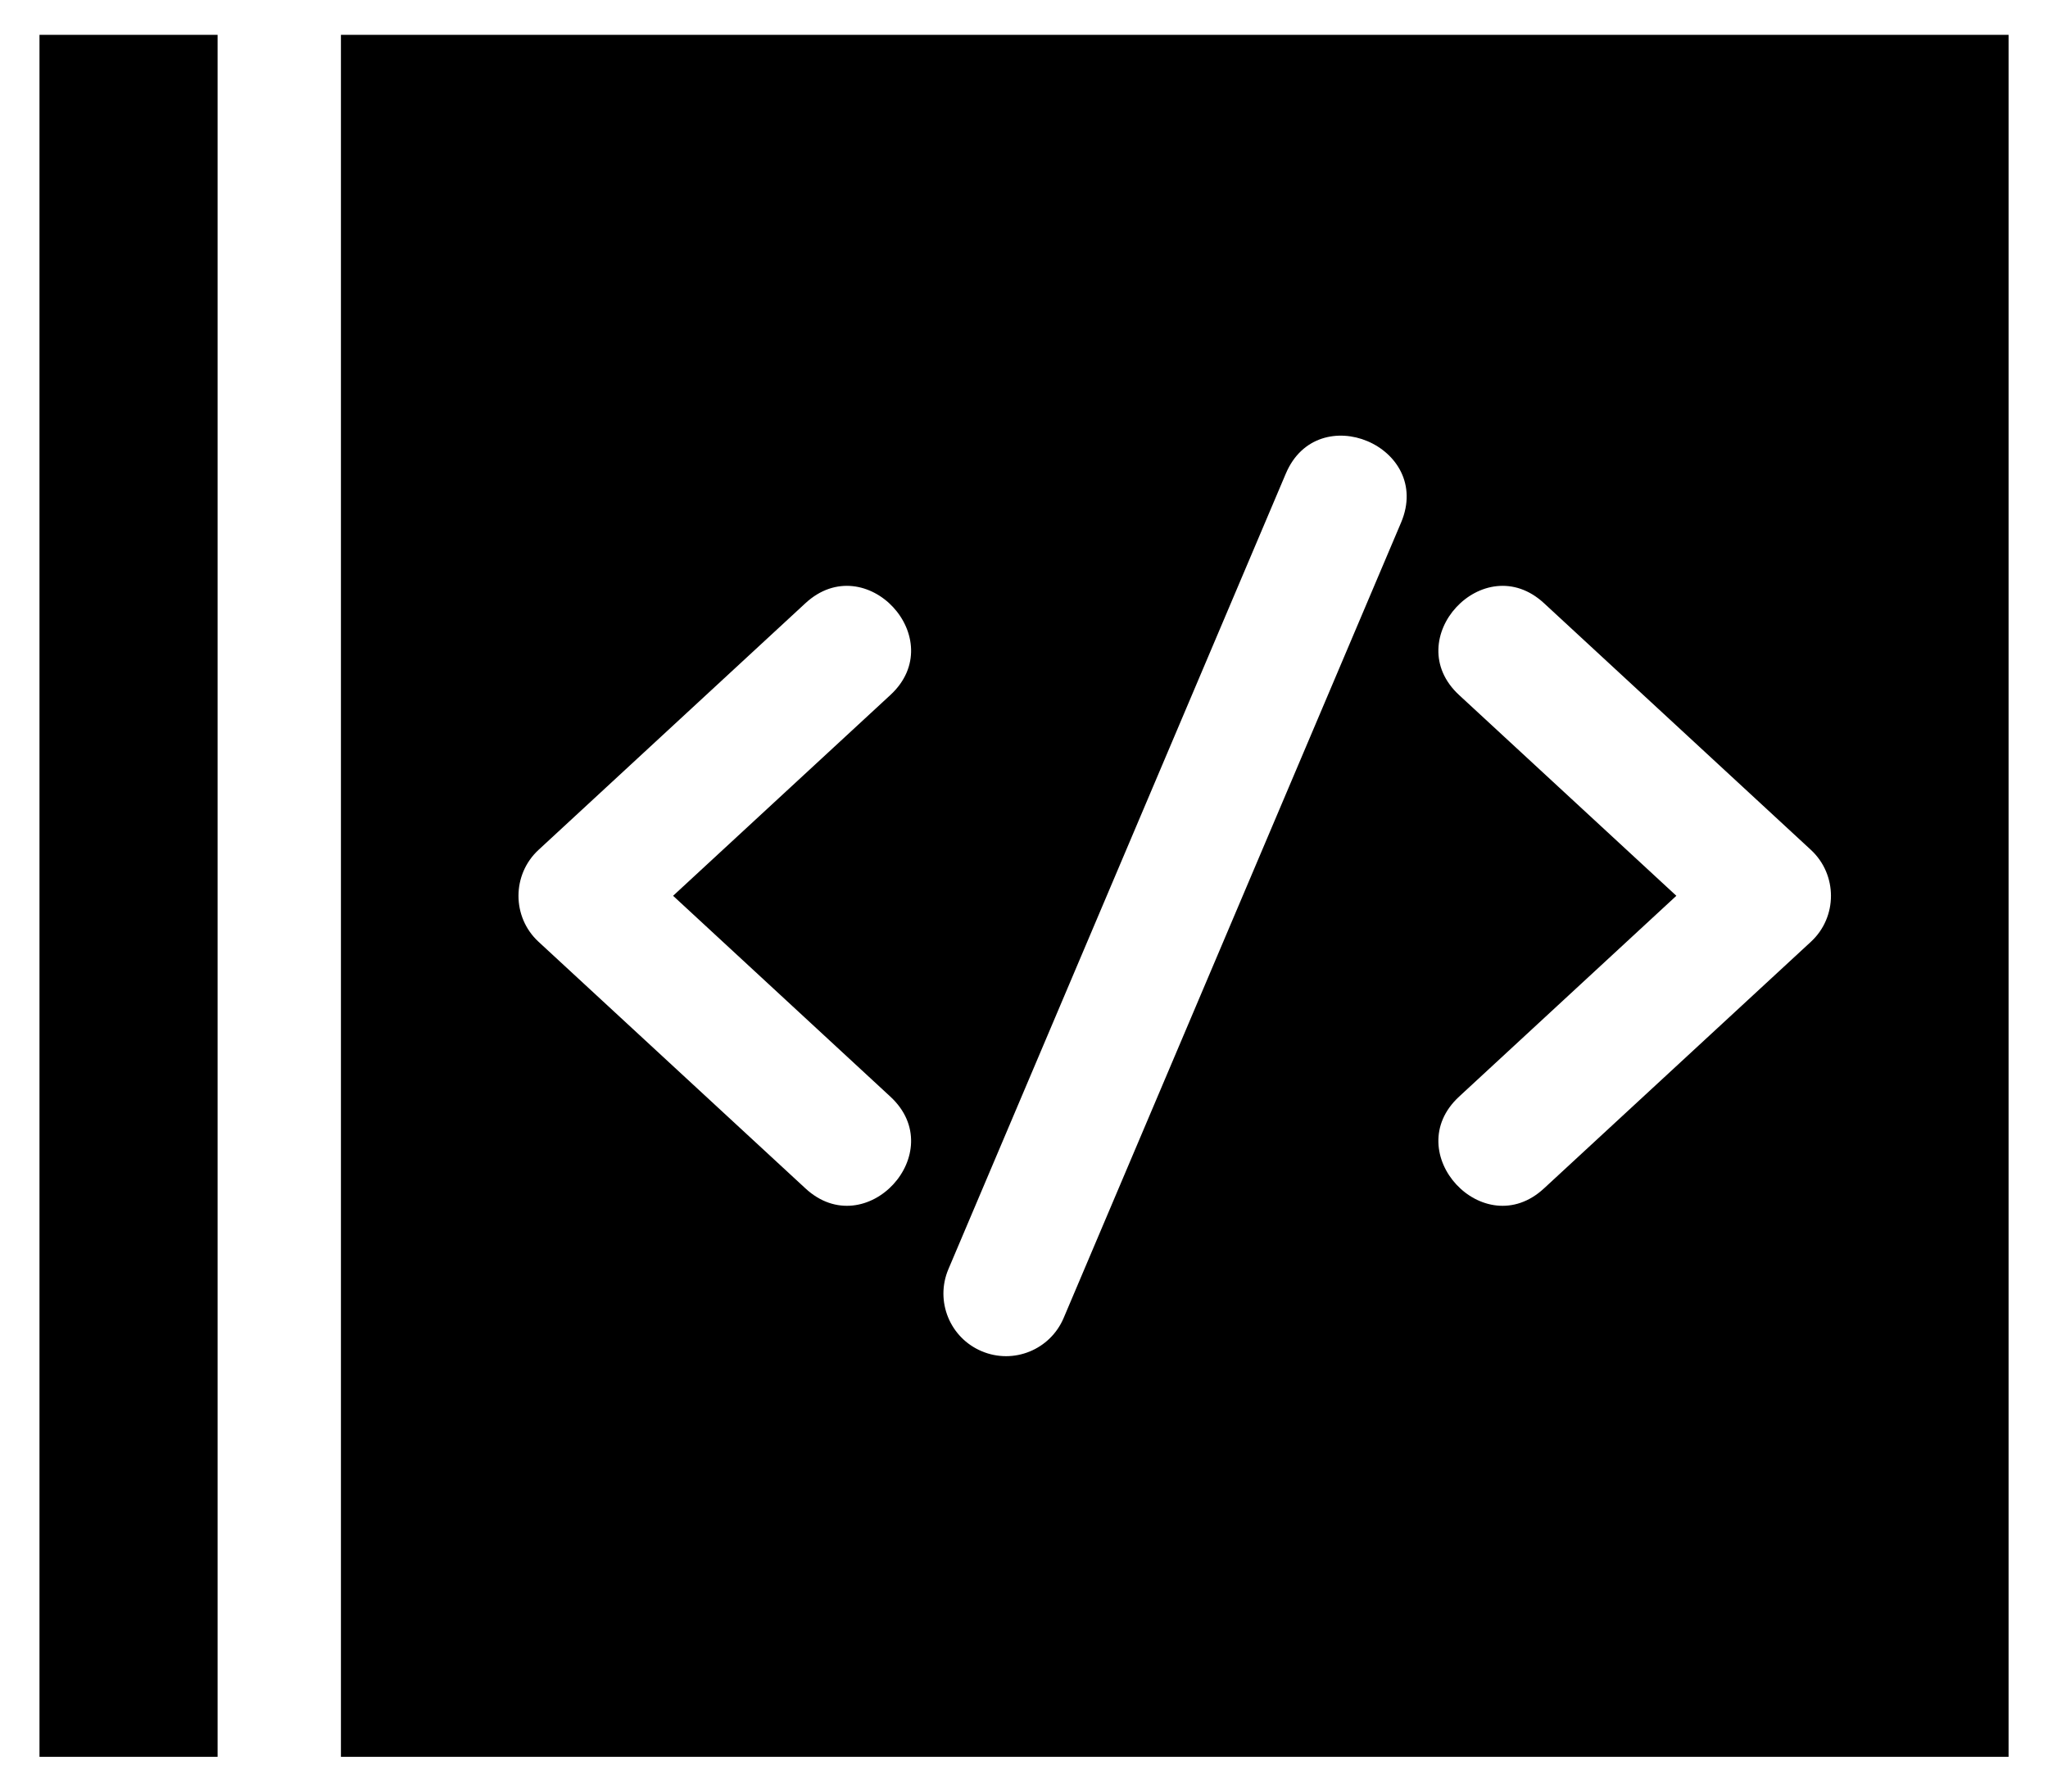
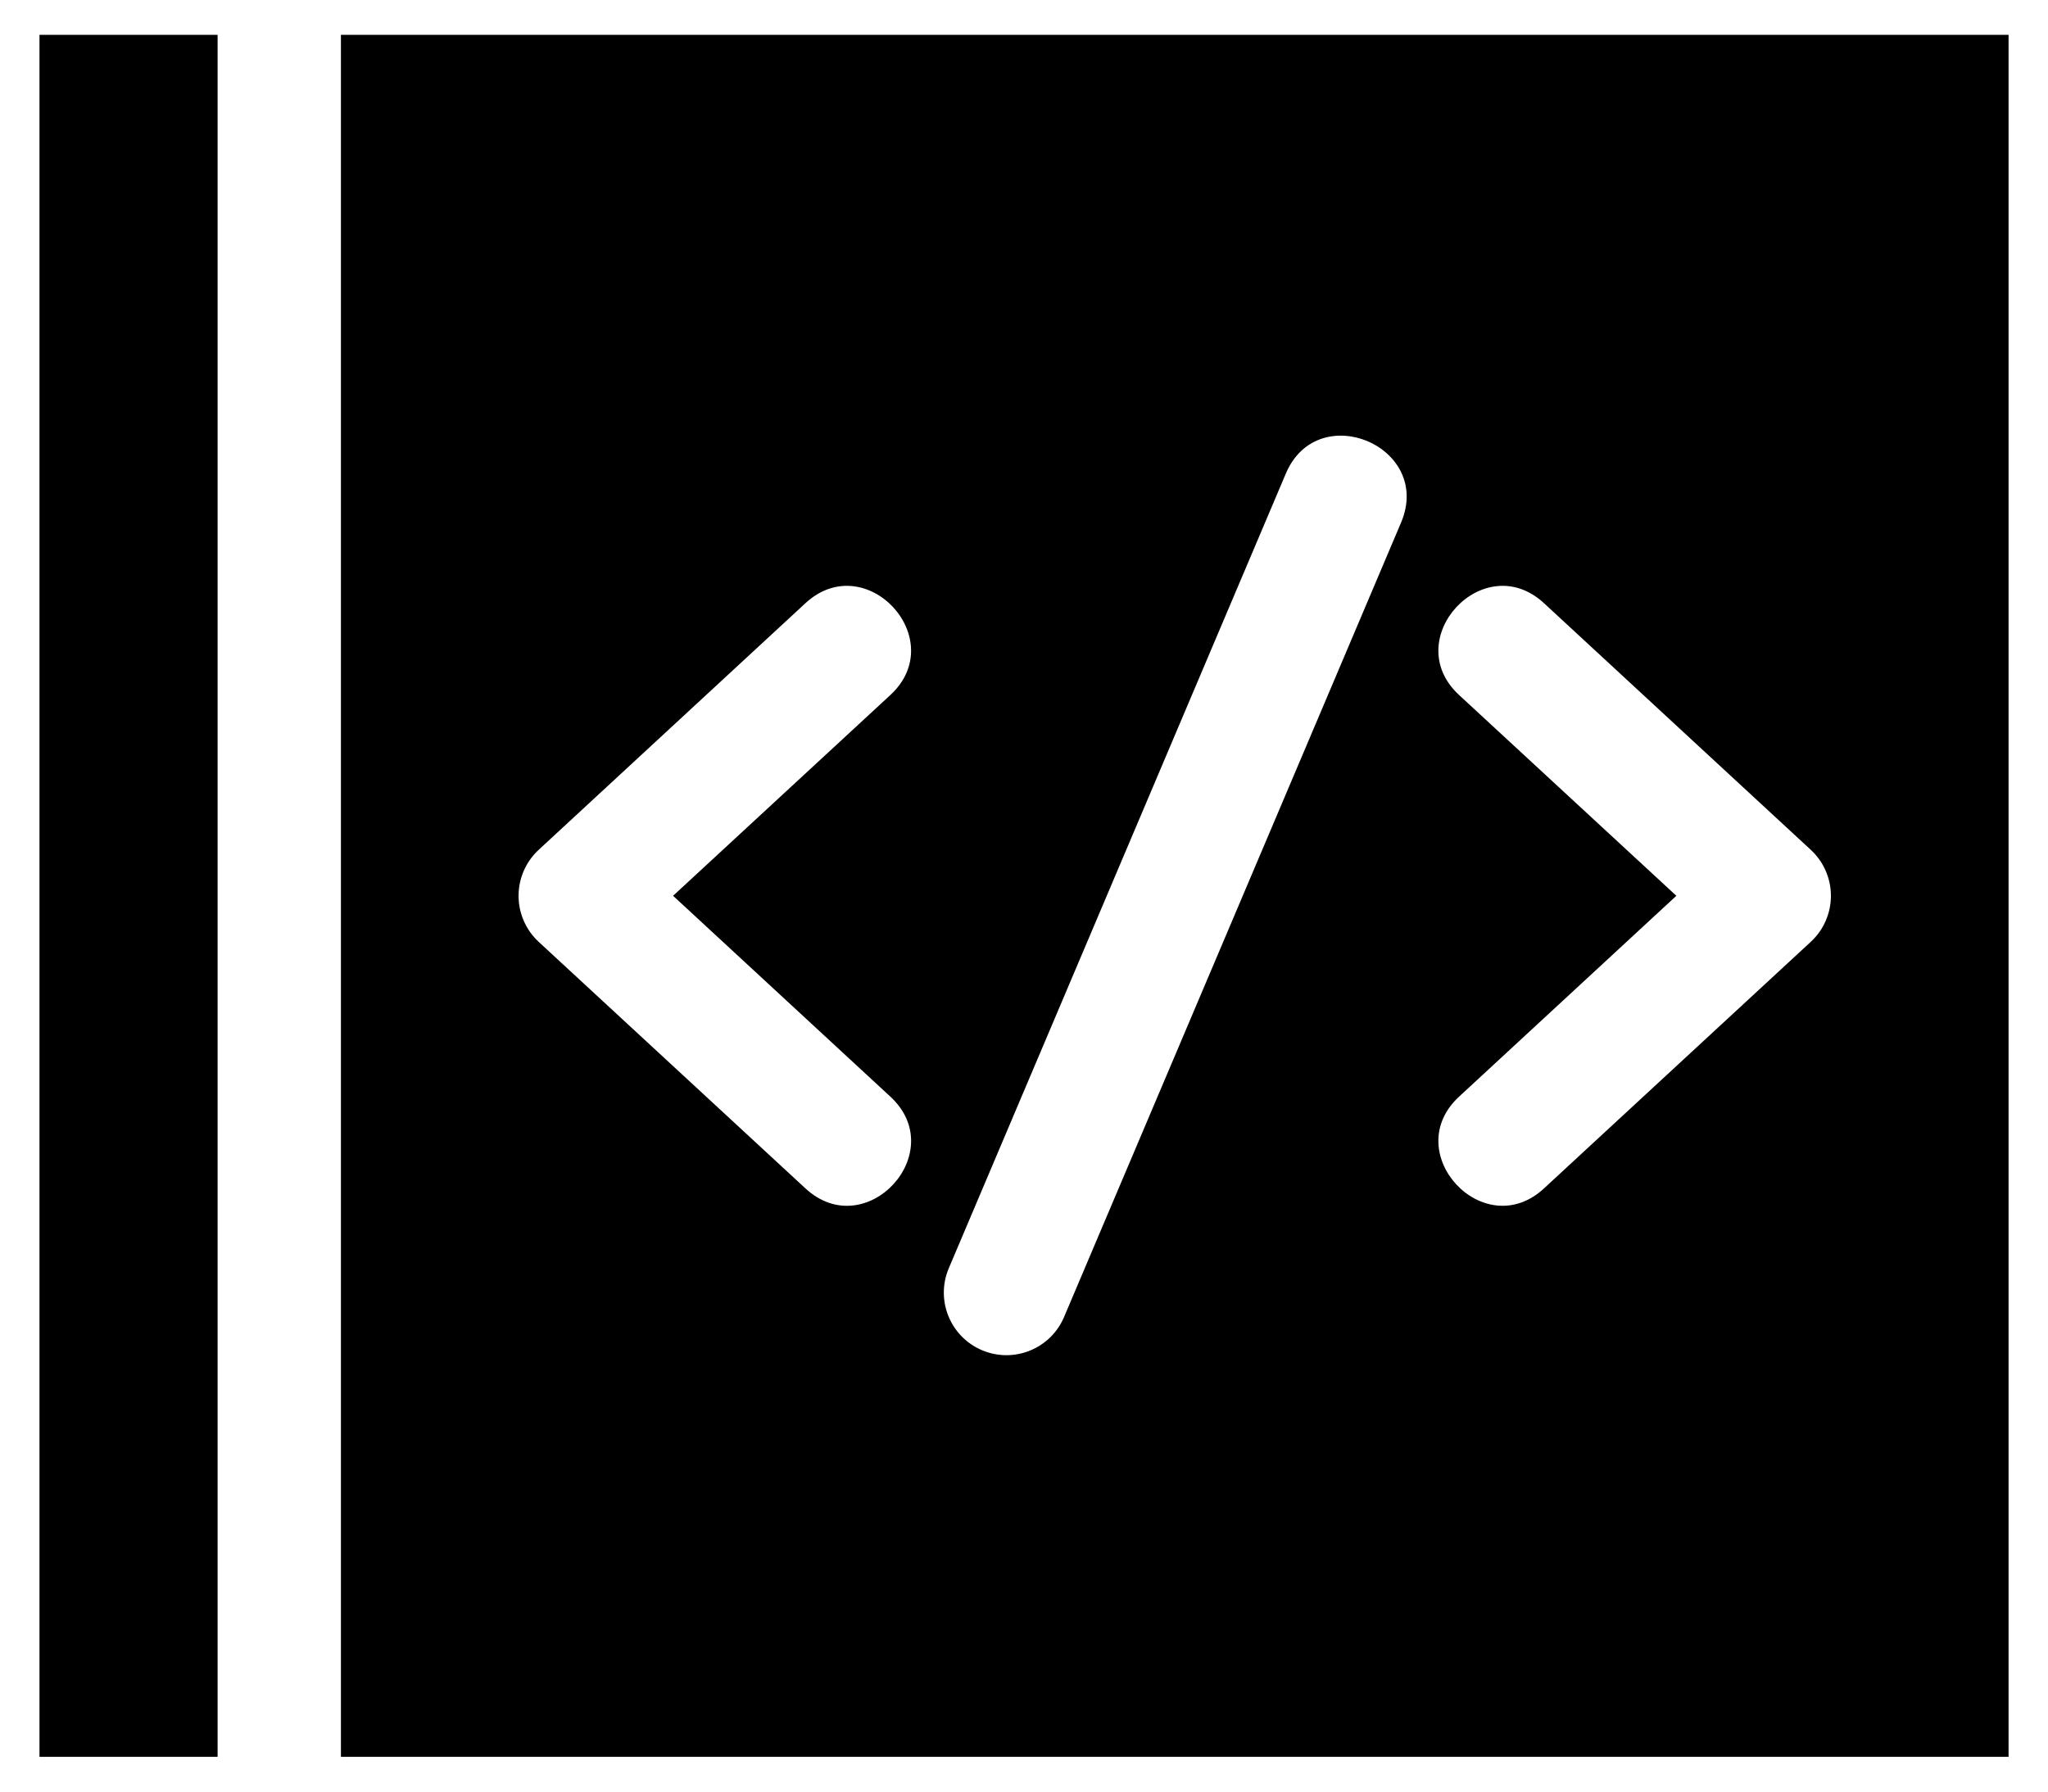
<svg xmlns="http://www.w3.org/2000/svg" viewBox="0 0 32 28" fill="none">
-   <path fill-rule="evenodd" clip-rule="evenodd" d="M5.327 0.544H31.384V27.457H5.327V0.544ZM3.4 0.544H0.617V27.457H3.4V0.544ZM22.798 10.862C21.855 9.99 23.182 8.555 24.125 9.427L28.296 13.283C28.713 13.669 28.713 14.333 28.296 14.718L24.125 18.573C23.182 19.447 21.855 18.011 22.798 17.139L26.193 14L22.798 10.862ZM20.09 7.404C20.589 6.218 22.392 6.978 21.893 8.164L16.62 20.597C16.41 21.094 15.838 21.328 15.34 21.118C14.842 20.909 14.608 20.335 14.818 19.837L20.09 7.404ZM12.585 9.427C13.529 8.555 14.856 9.99 13.912 10.862L10.517 14L13.912 17.139C14.856 18.011 13.529 19.447 12.585 18.573L8.414 14.718C7.997 14.333 7.997 13.669 8.414 13.283L12.585 9.427Z" fill="currentColor" />
+   <path fill-rule="evenodd" clip-rule="evenodd" d="M5.327.544h26.057v26.913H5.327V.544zM3.4.544H.617v26.913H3.4V.544zm19.398 10.318c-.943-.872.384-2.307 1.327-1.435l4.17 3.856a.979.979 0 010 1.435l-4.17 3.855c-.943.873-2.27-.562-1.327-1.434L26.193 14l-3.395-3.138zM20.09 7.404c.499-1.186 2.302-.426 1.803.76L16.62 20.597a.978.978 0 01-1.802-.76L20.09 7.404zm-7.505 2.023c.944-.872 2.27.563 1.327 1.435L10.517 14l3.395 3.139c.944.872-.383 2.308-1.327 1.434l-4.17-3.855a.98.98 0 010-1.435l4.17-3.856z" fill="currentColor" />
</svg>
